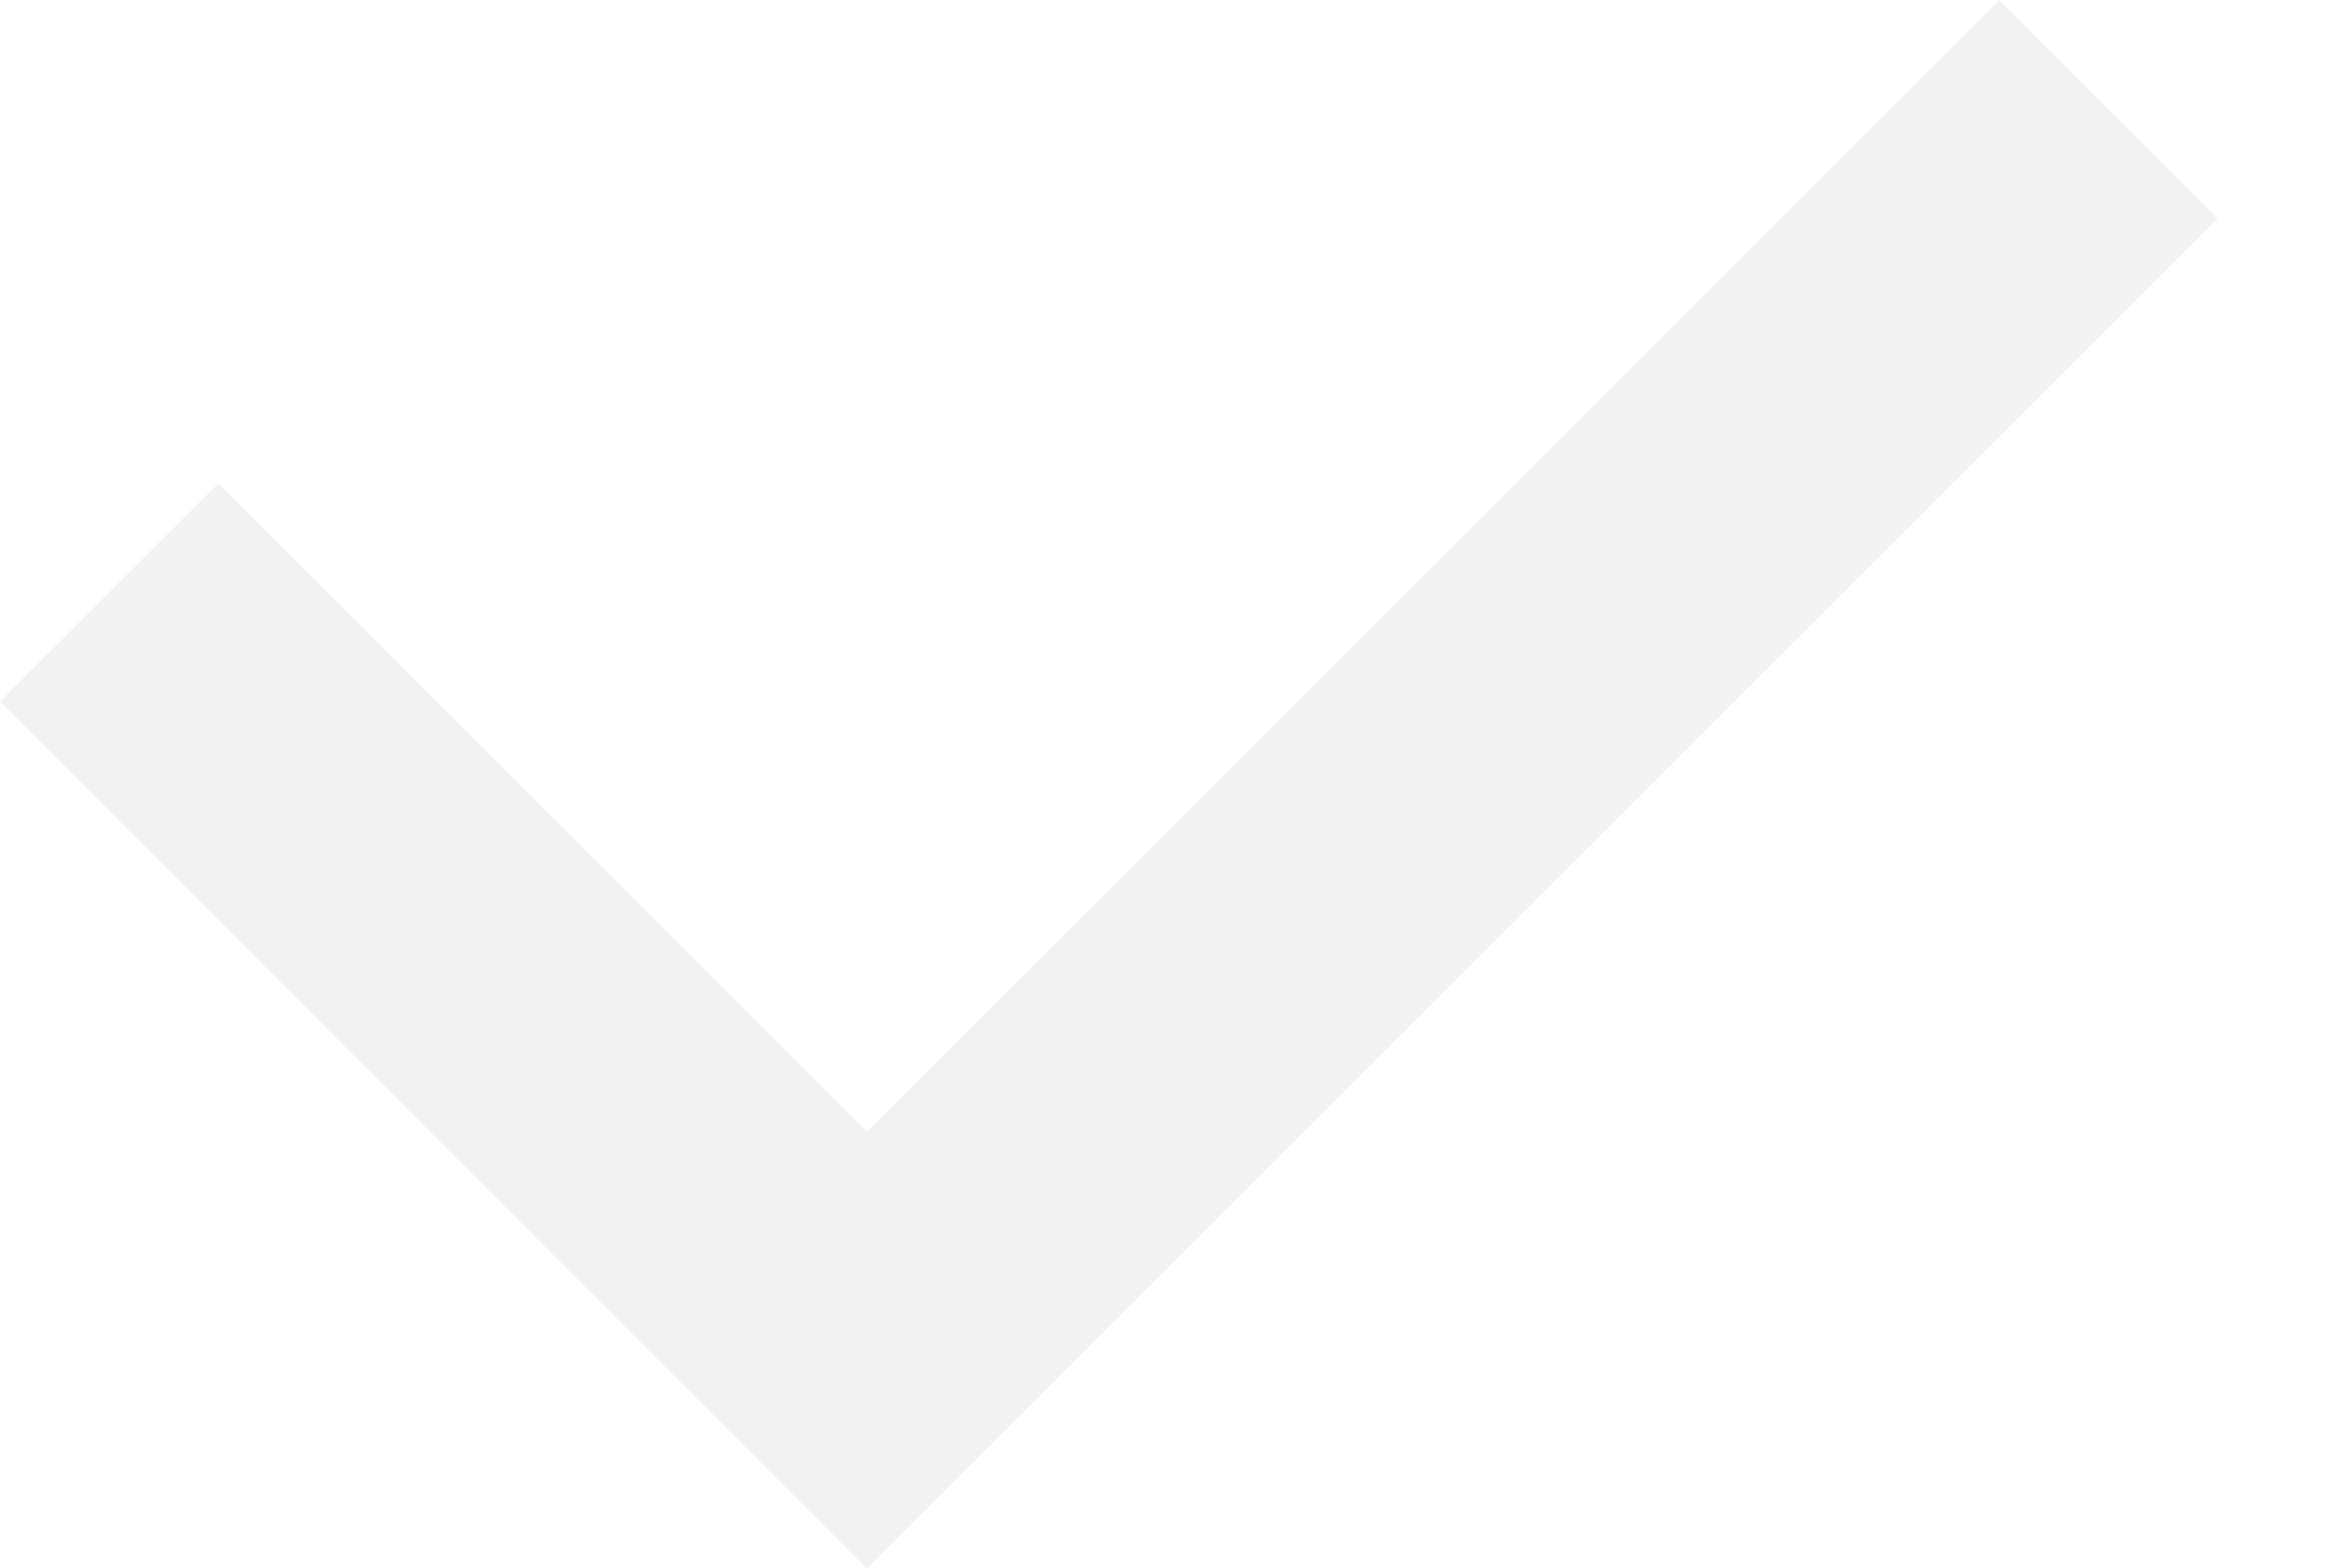
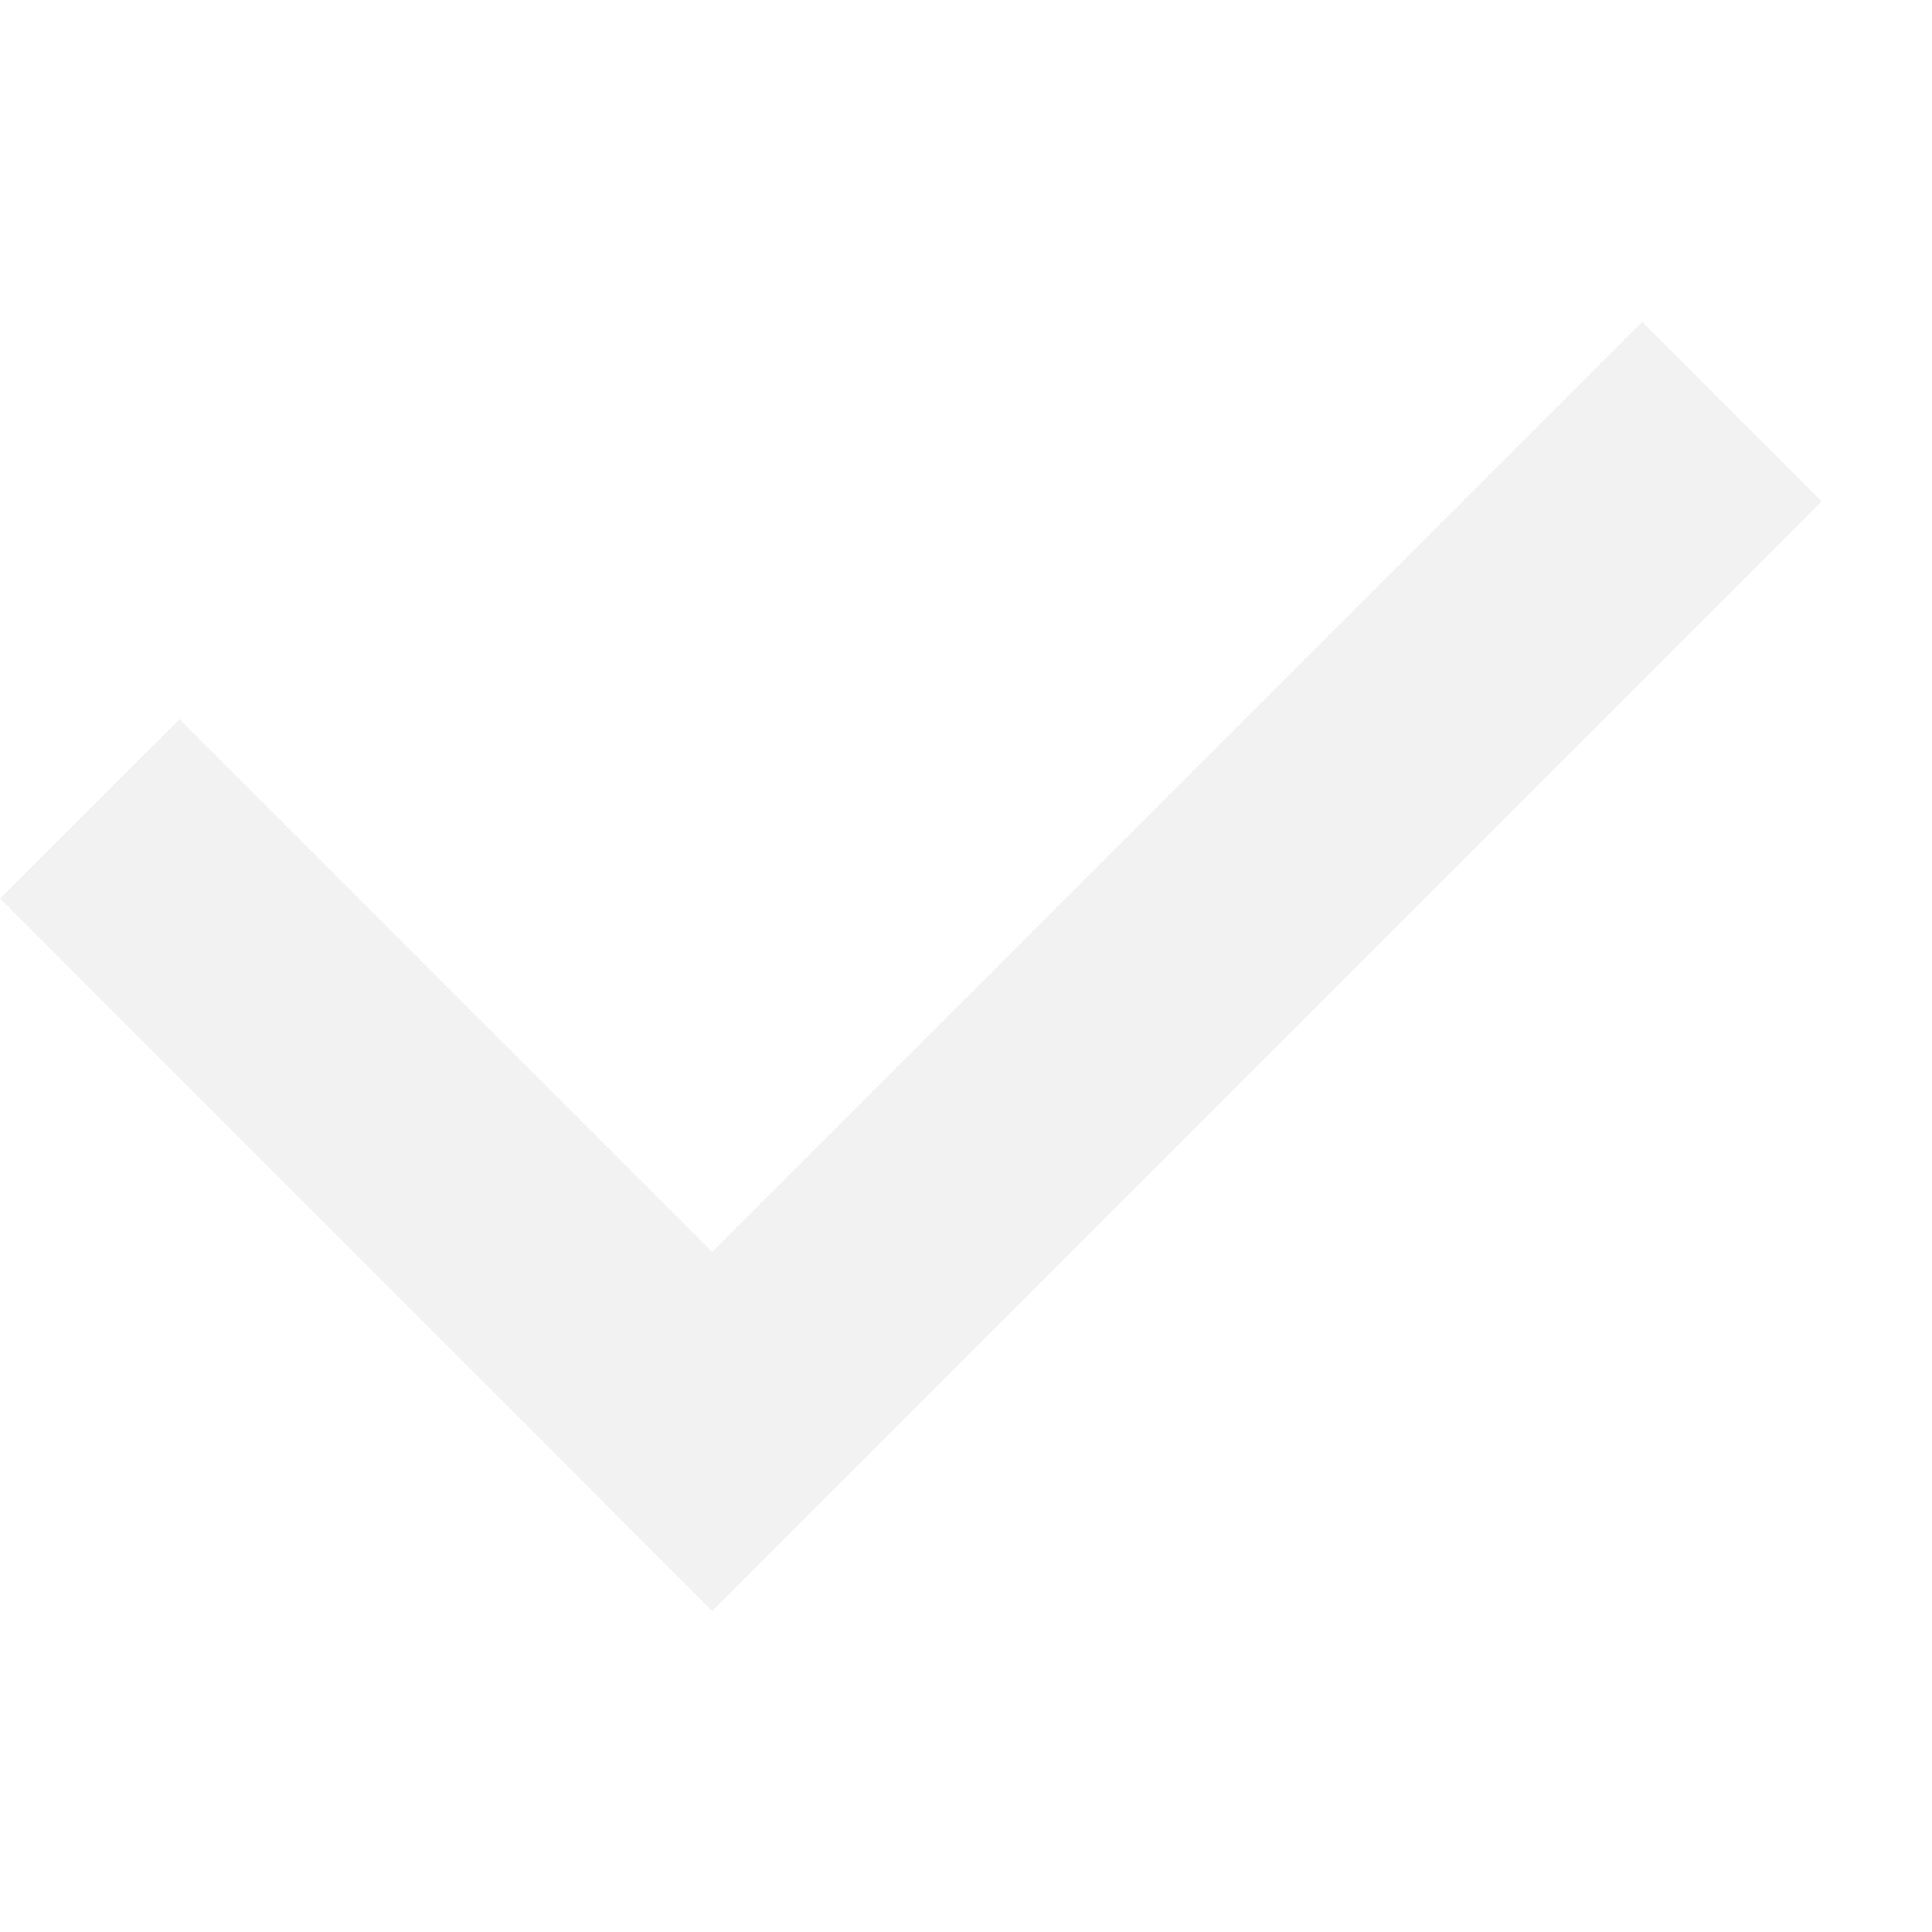
- <svg xmlns="http://www.w3.org/2000/svg" width="9" height="6" viewBox="0 0 9 6" fill="none">
+ <svg xmlns="http://www.w3.org/2000/svg" width="16" height="16" viewBox="0 0 9 6" fill="none">
  <path d="M7.65 5.17162e-05L3.318 4.332L0.836 1.85L0 2.685L3.318 6.004L8.486 0.836L7.65 5.17162e-05Z" fill="#F2F2F2" />
</svg>
